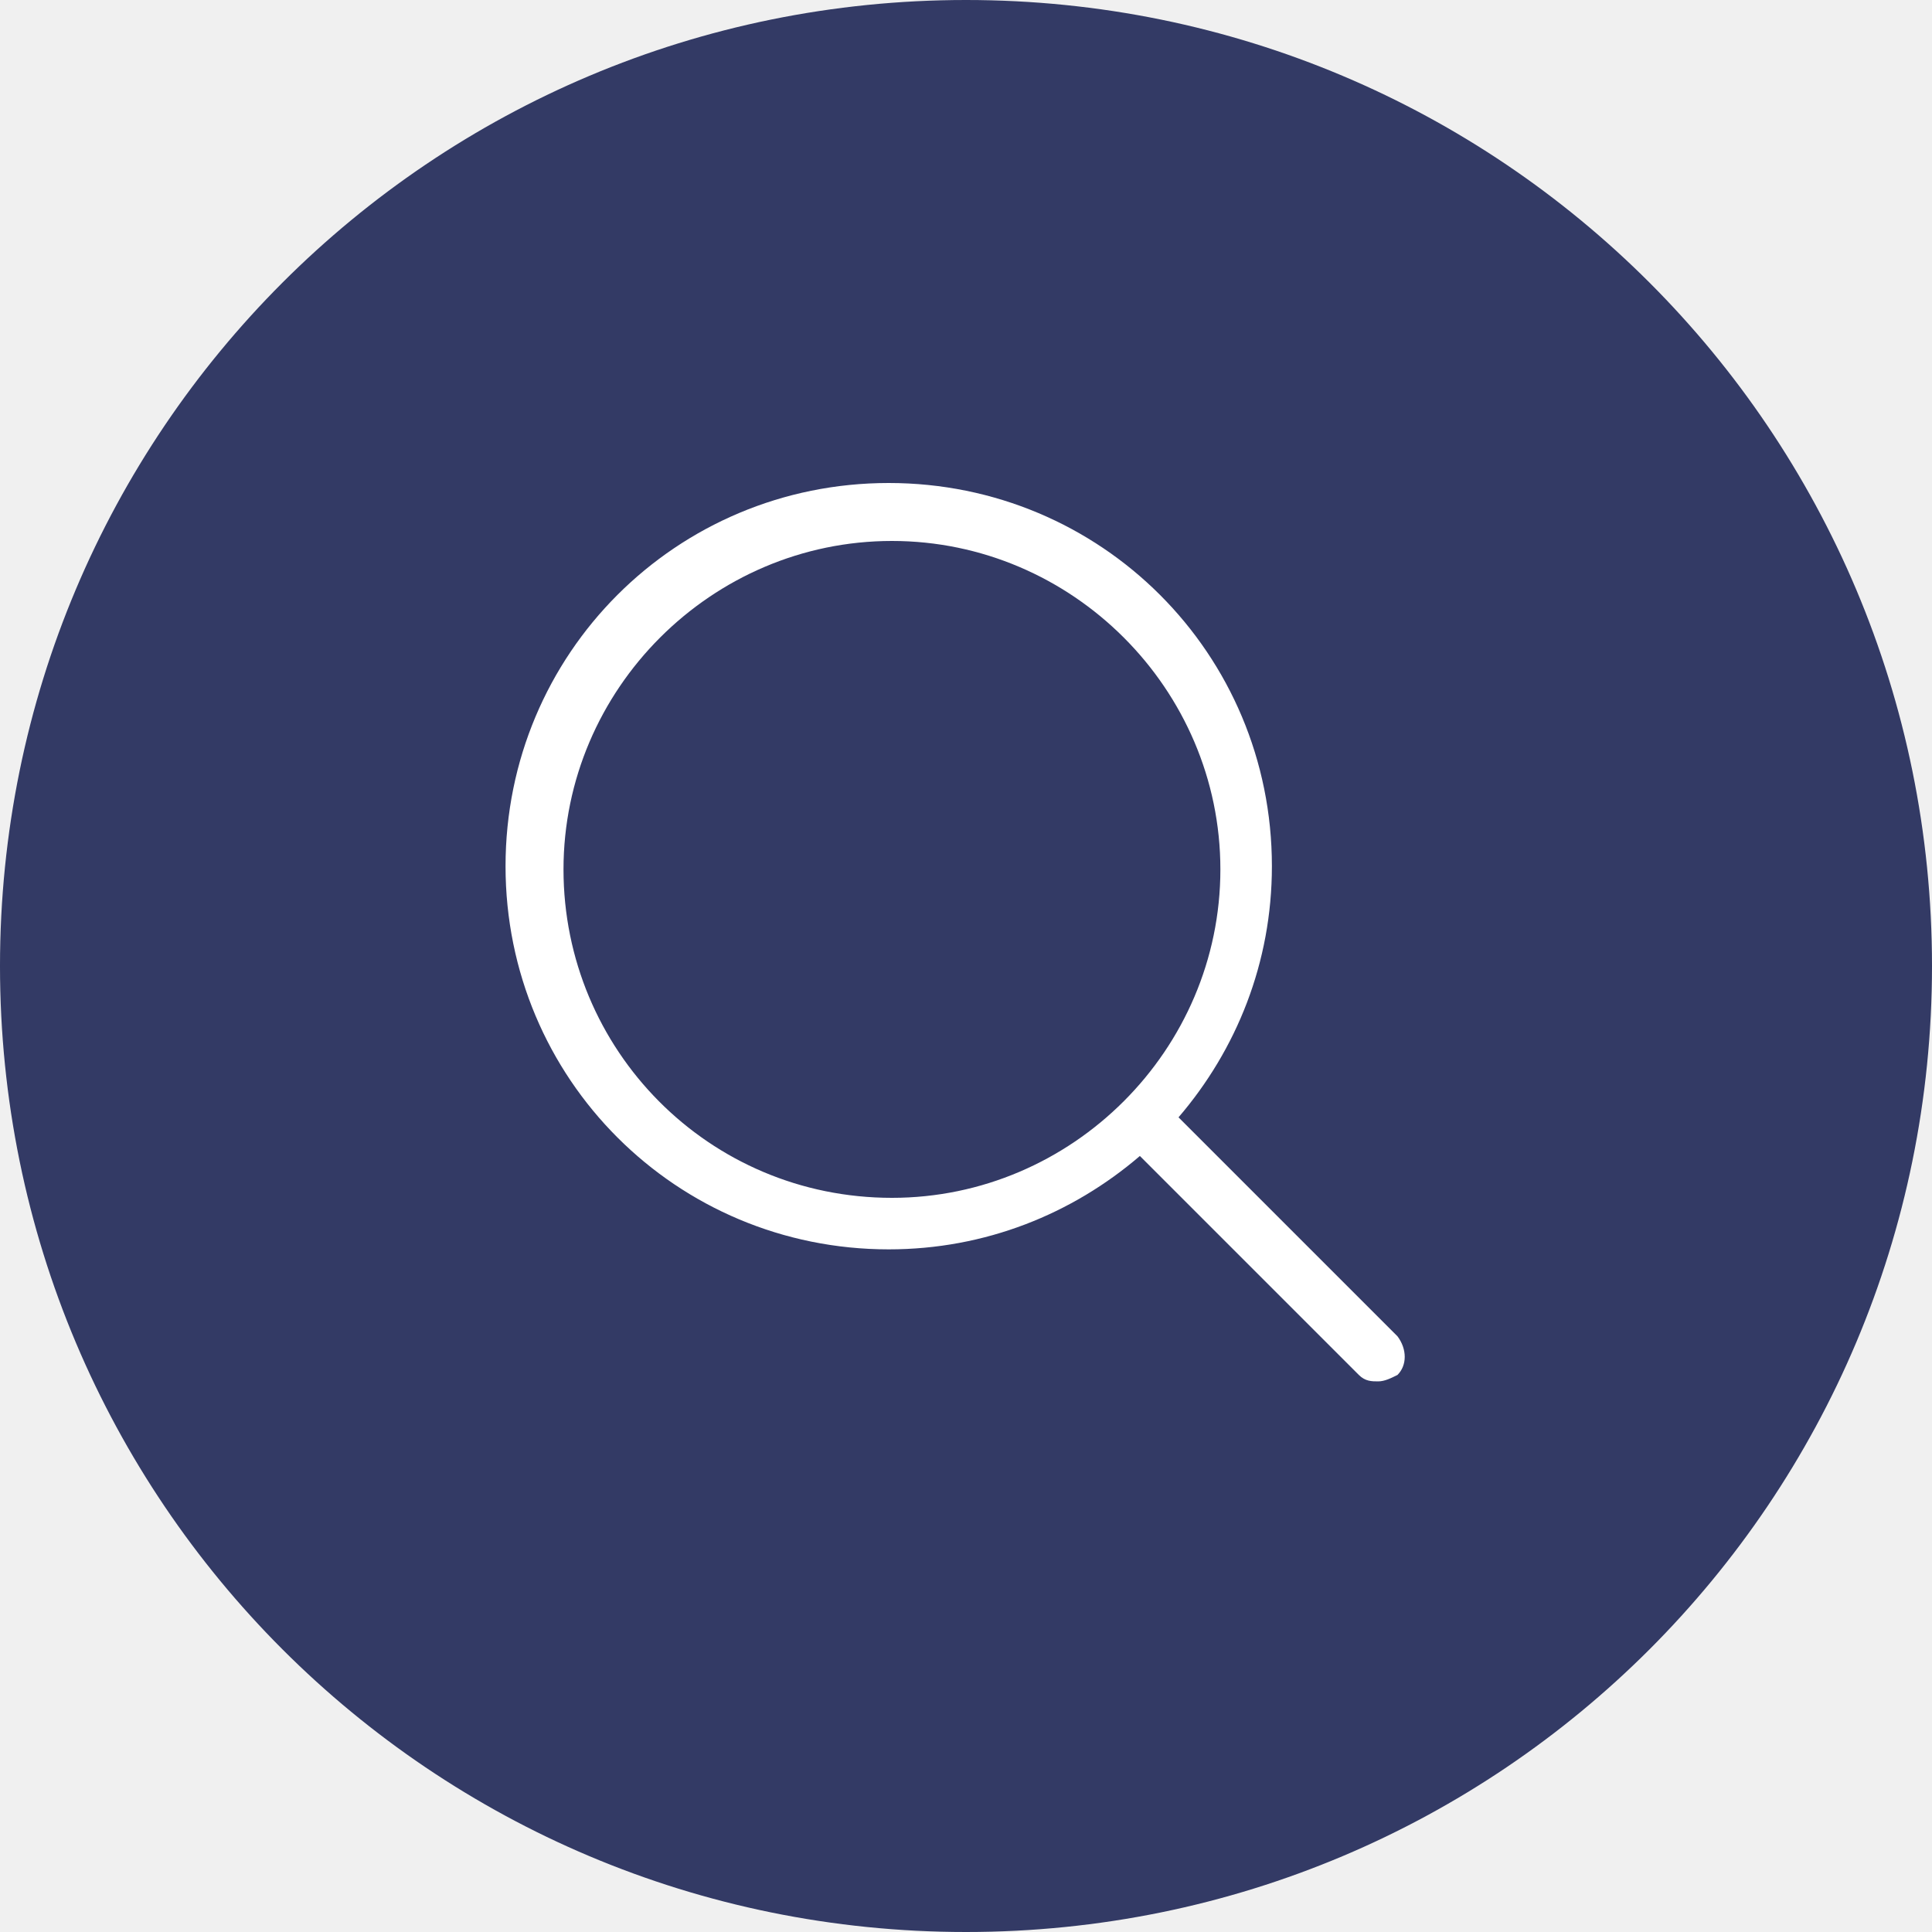
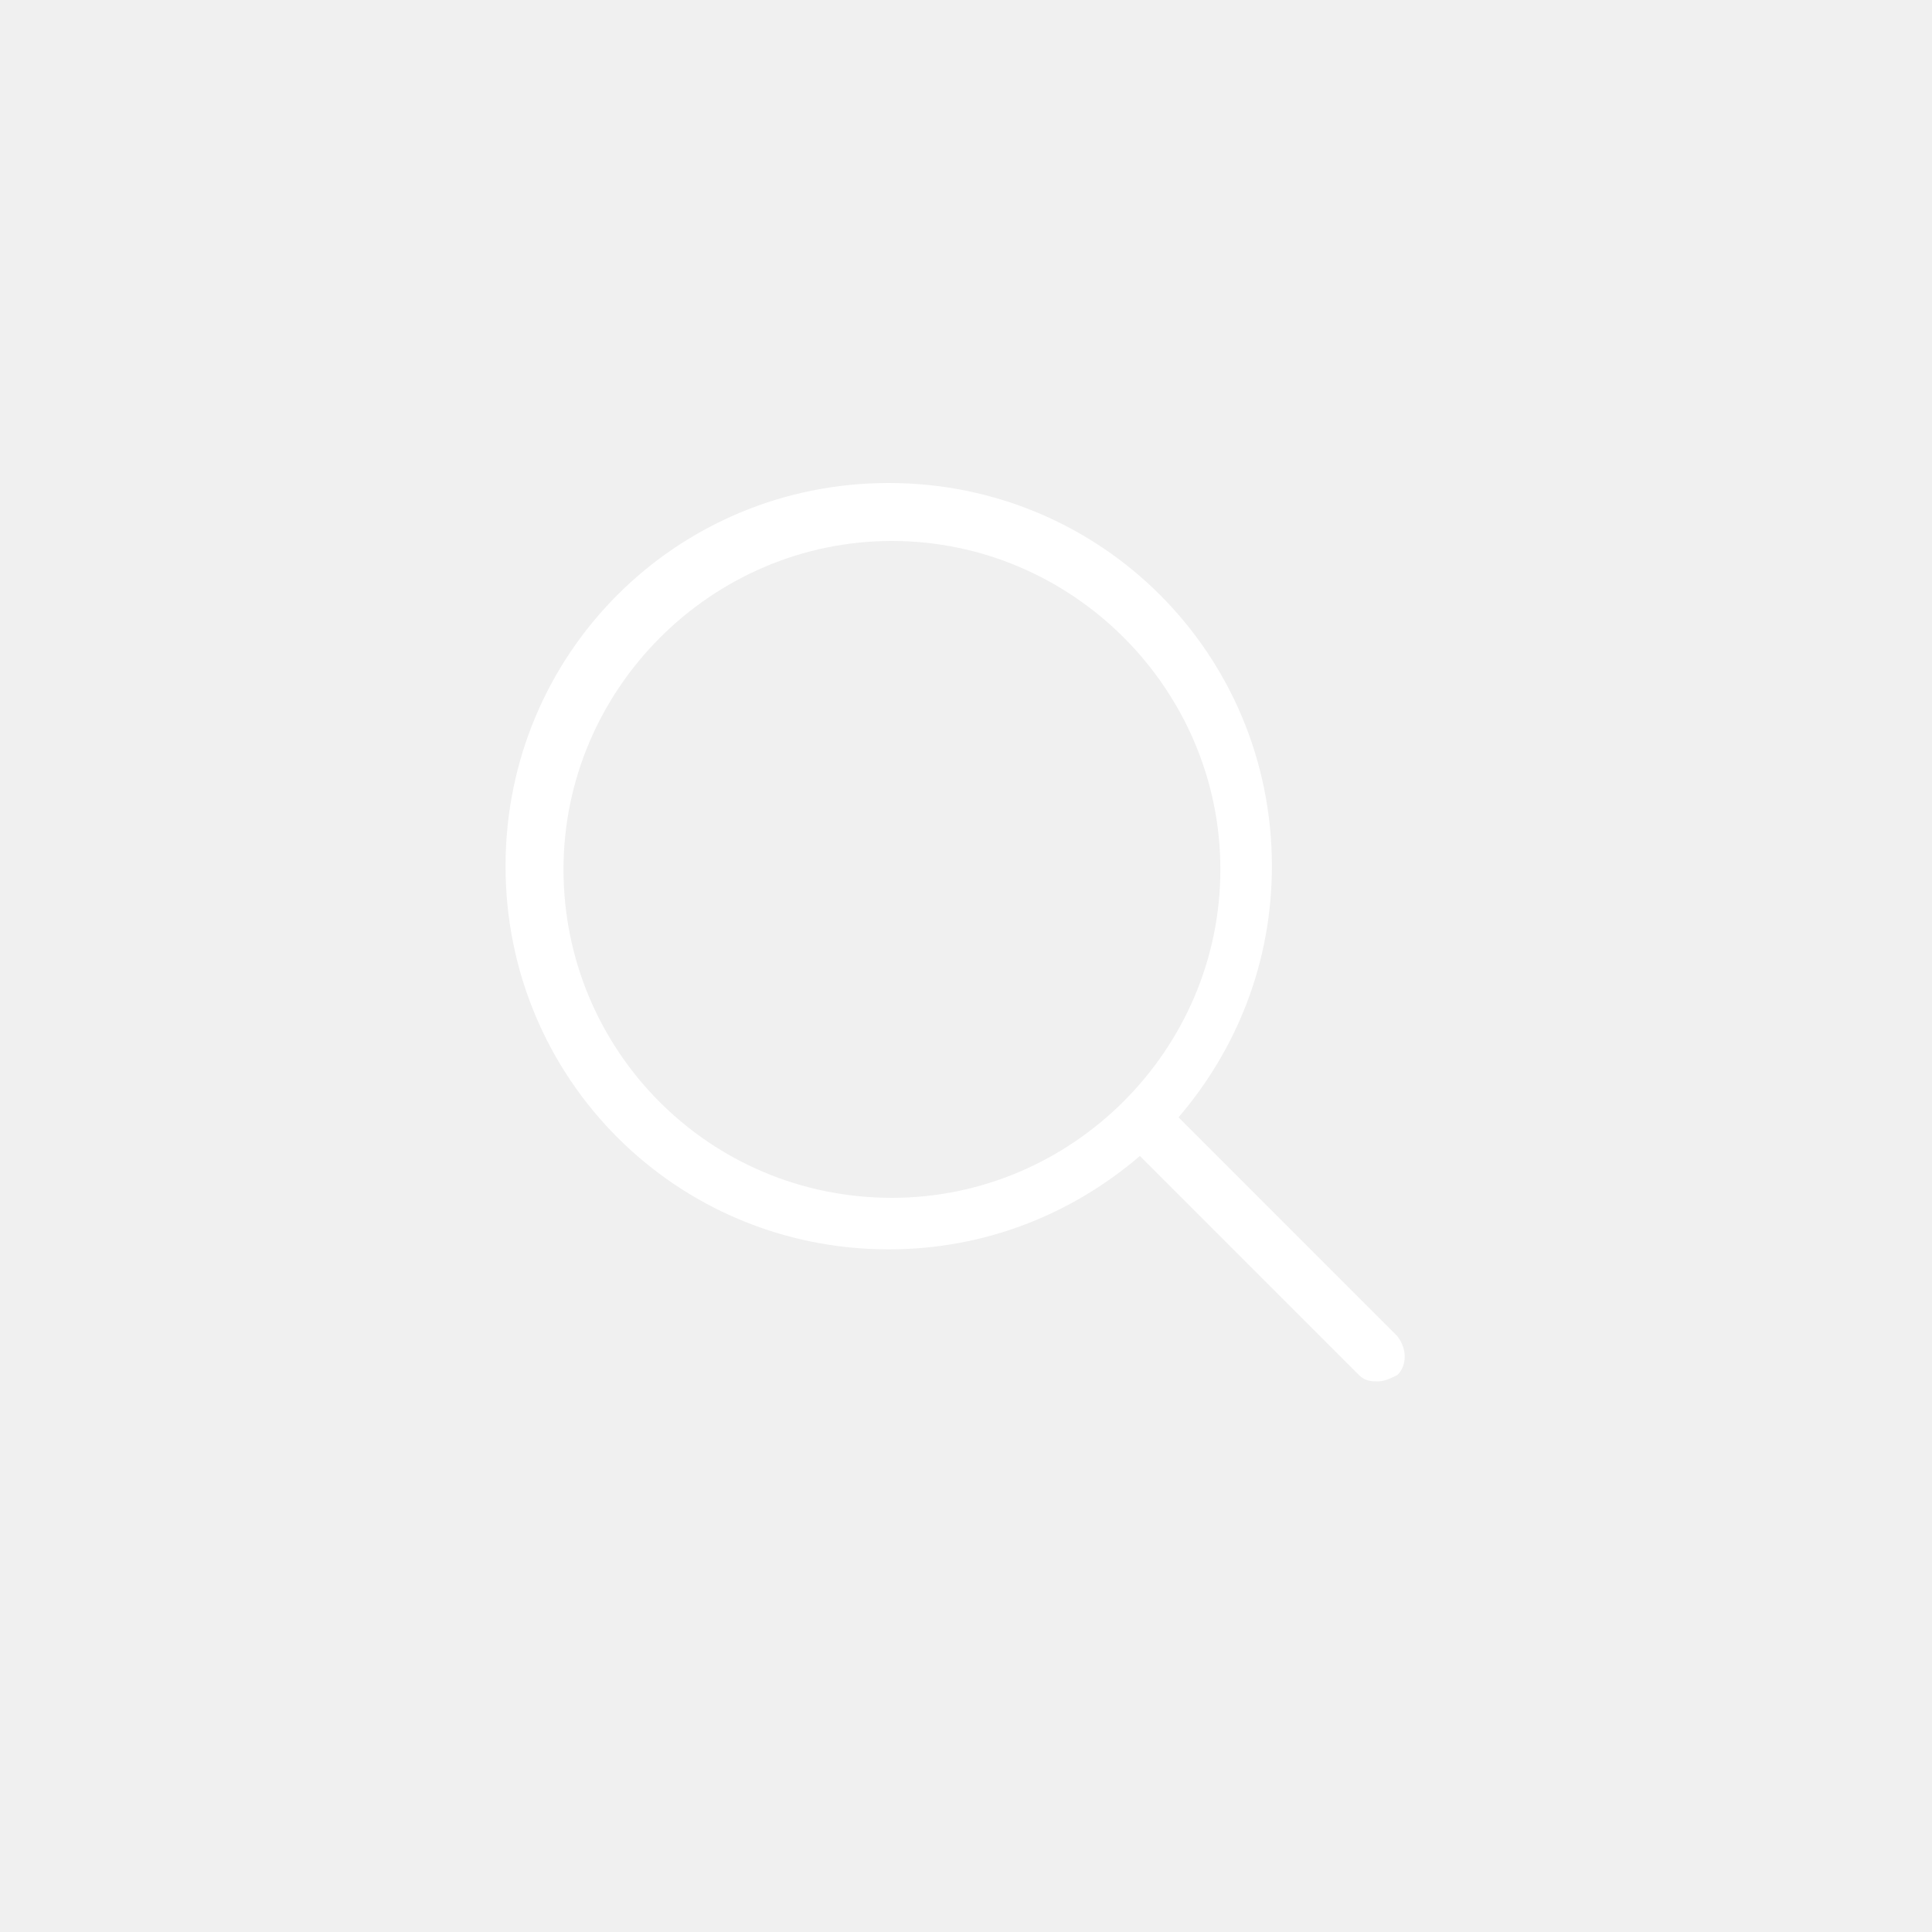
<svg xmlns="http://www.w3.org/2000/svg" version="1.1" x="0px" y="0px" width="60px" height="60px" viewBox="0 0 60 60" style="enable-background:new 0 0 60 60;" xml:space="preserve">
  <style type="text/css">
- 	.st0{opacity:0.9;fill:#1E2655;}
+ 	.st0{opacity:0.9;}
	.st1{fill:#FFFFFF;}
</style>
  <defs>
</defs>
  <g>
-     <path class="st0" d="M30,60L30,60C13.4,60,0,46.6,0,30v0C0,13.4,13.4,0,30,0h0c16.6,0,30,13.4,30,30v0C60,46.6,46.6,60,30,60z" />
-     <g>
-       <path class="st1" d="M43.4,41.5l-6.8-6.8c1.8-2.1,2.9-4.8,2.9-7.8c0-6.6-5.3-11.9-11.9-11.9c-6.6,0-11.9,5.3-11.9,11.9    s5.3,11.9,11.9,11.9c3,0,5.7-1.1,7.8-2.9l6.8,6.8c0.2,0.2,0.4,0.2,0.6,0.2s0.4-0.1,0.6-0.2C43.7,42.4,43.7,41.9,43.4,41.5z     M17.5,27c0-5.6,4.6-10.2,10.2-10.2c5.6,0,10.2,4.6,10.2,10.2s-4.6,10.2-10.2,10.2C22,37.2,17.5,32.6,17.5,27z" />
-     </g>
+     <path class="st1" d="M43.4,41.5l-6.8-6.8c1.8-2.1,2.9-4.8,2.9-7.8c0-6.6-5.3-11.9-11.9-11.9c-6.6,0-11.9,5.3-11.9,11.9    s5.3,11.9,11.9,11.9c3,0,5.7-1.1,7.8-2.9l6.8,6.8c0.2,0.2,0.4,0.2,0.6,0.2s0.4-0.1,0.6-0.2C43.7,42.4,43.7,41.9,43.4,41.5z     M17.5,27c0-5.6,4.6-10.2,10.2-10.2c5.6,0,10.2,4.6,10.2,10.2s-4.6,10.2-10.2,10.2C22,37.2,17.5,32.6,17.5,27z" />
  </g>
</svg>
